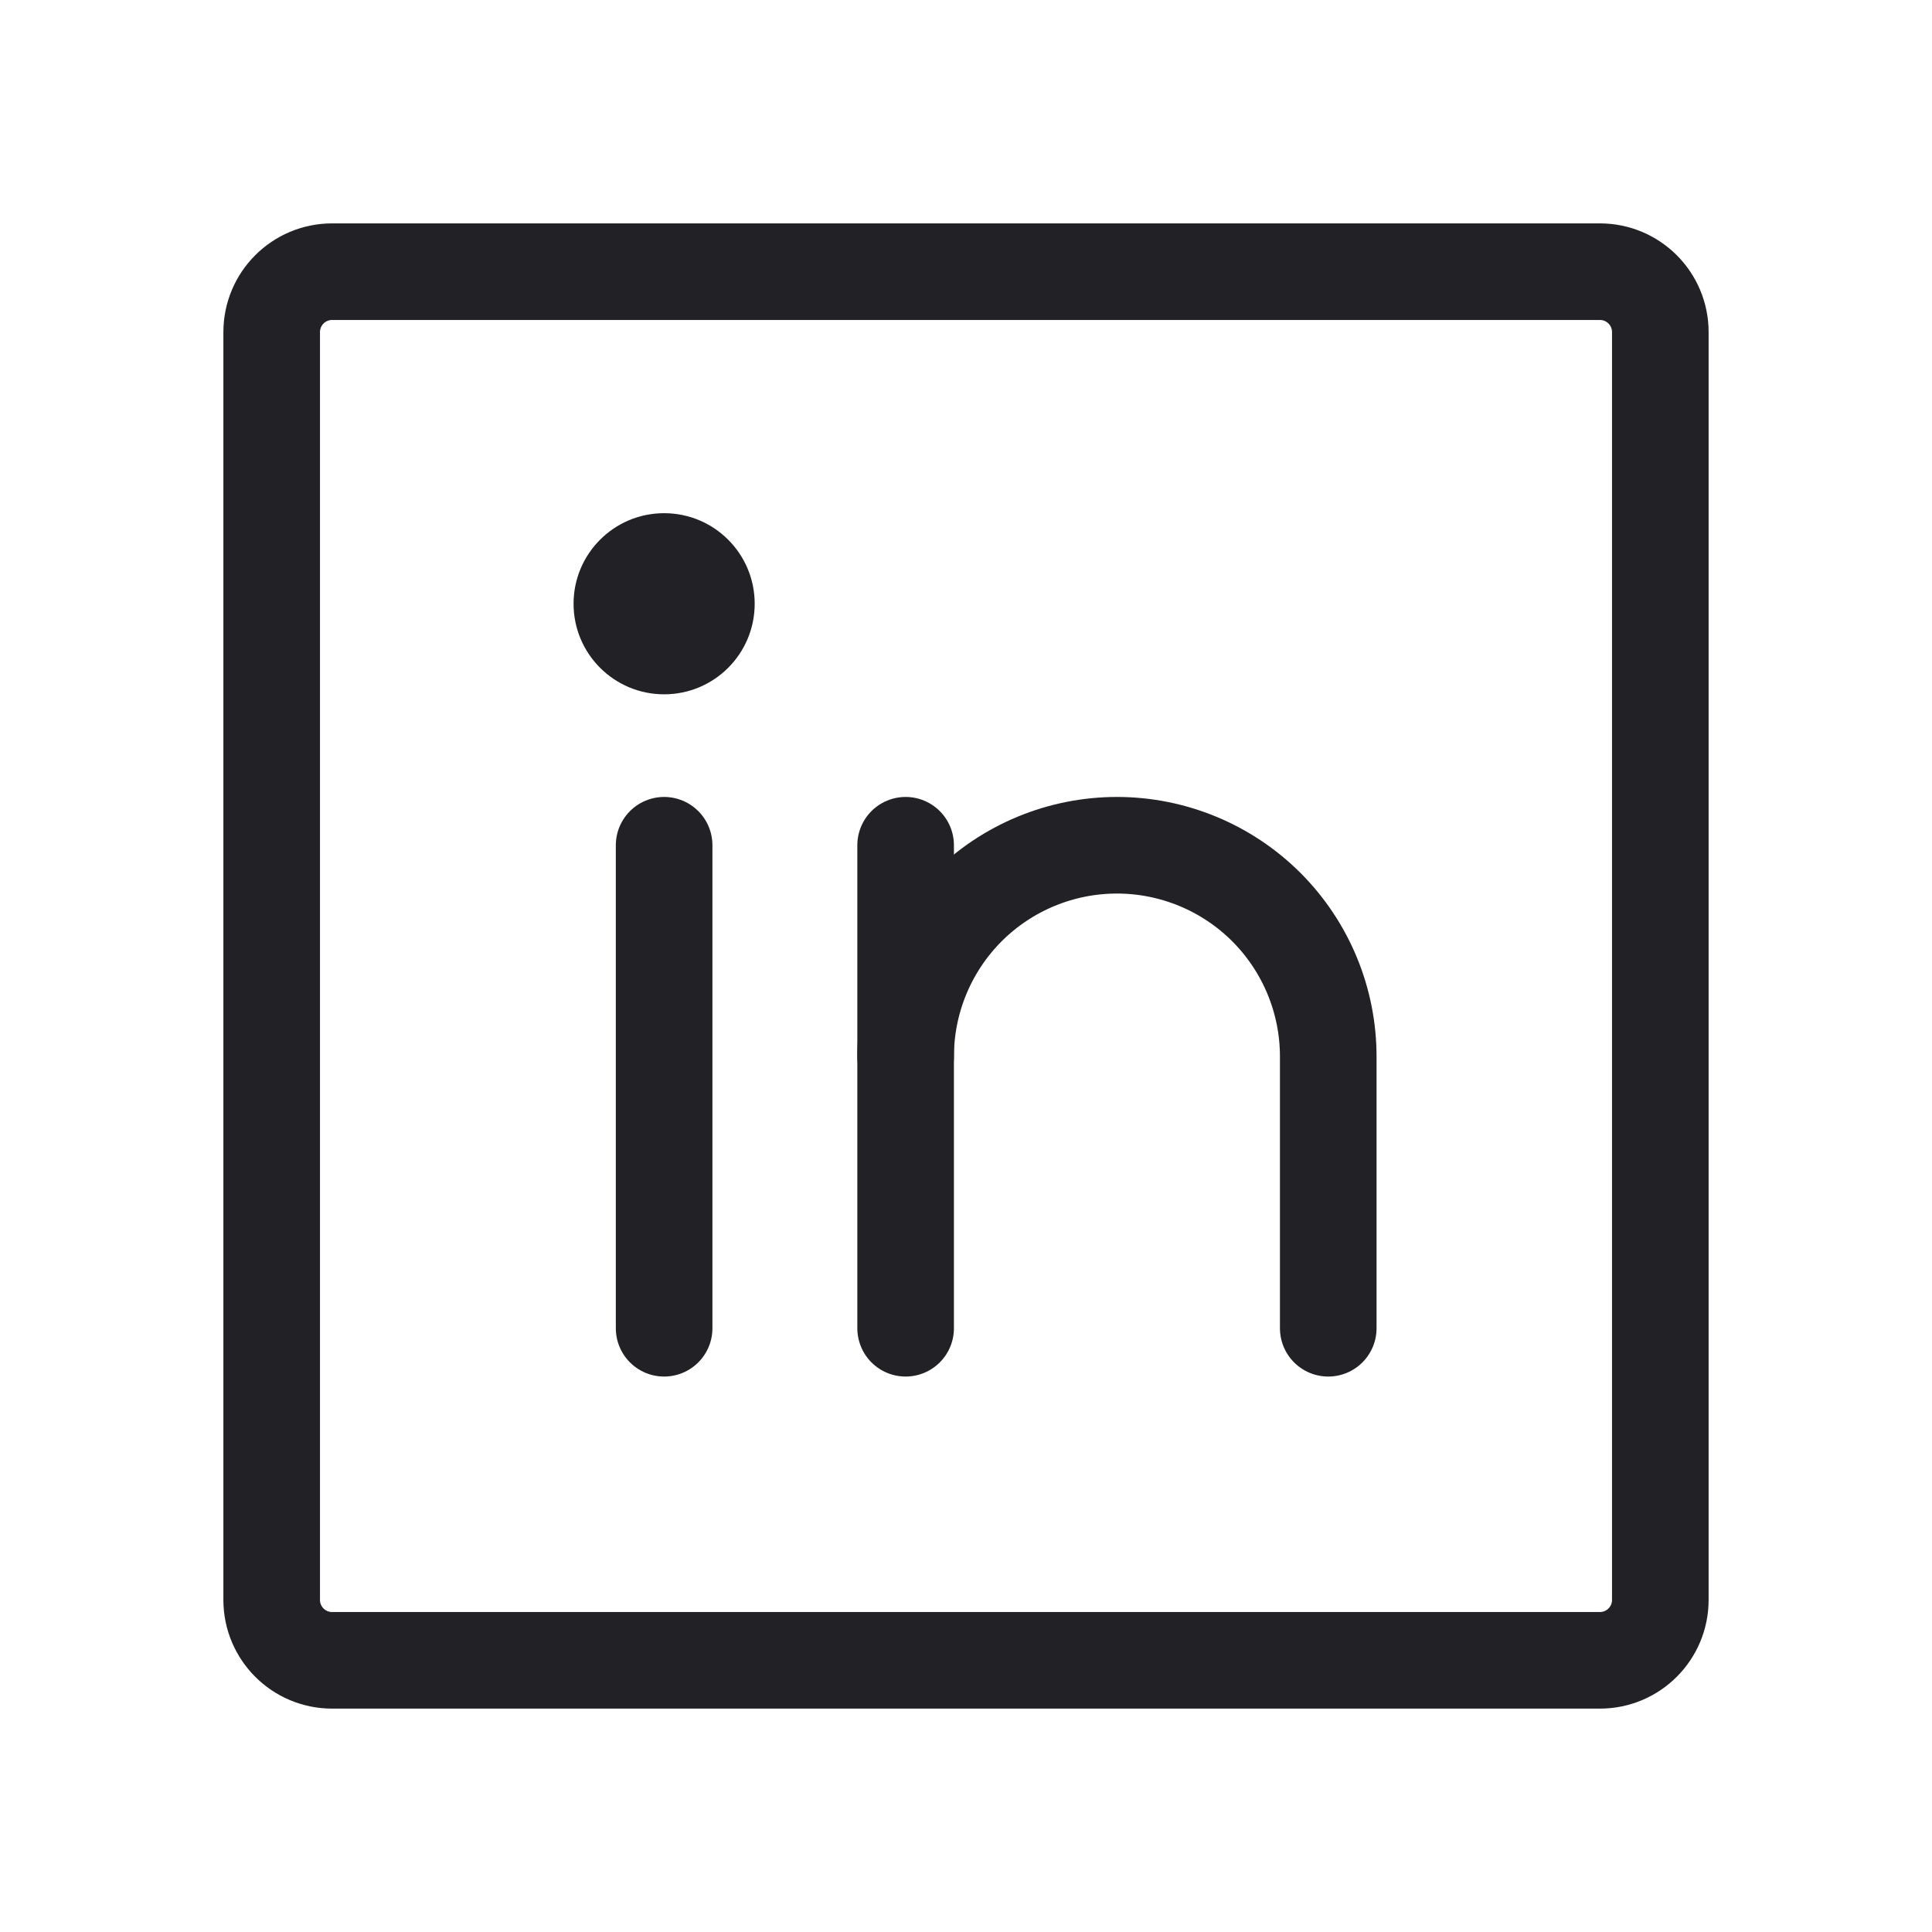
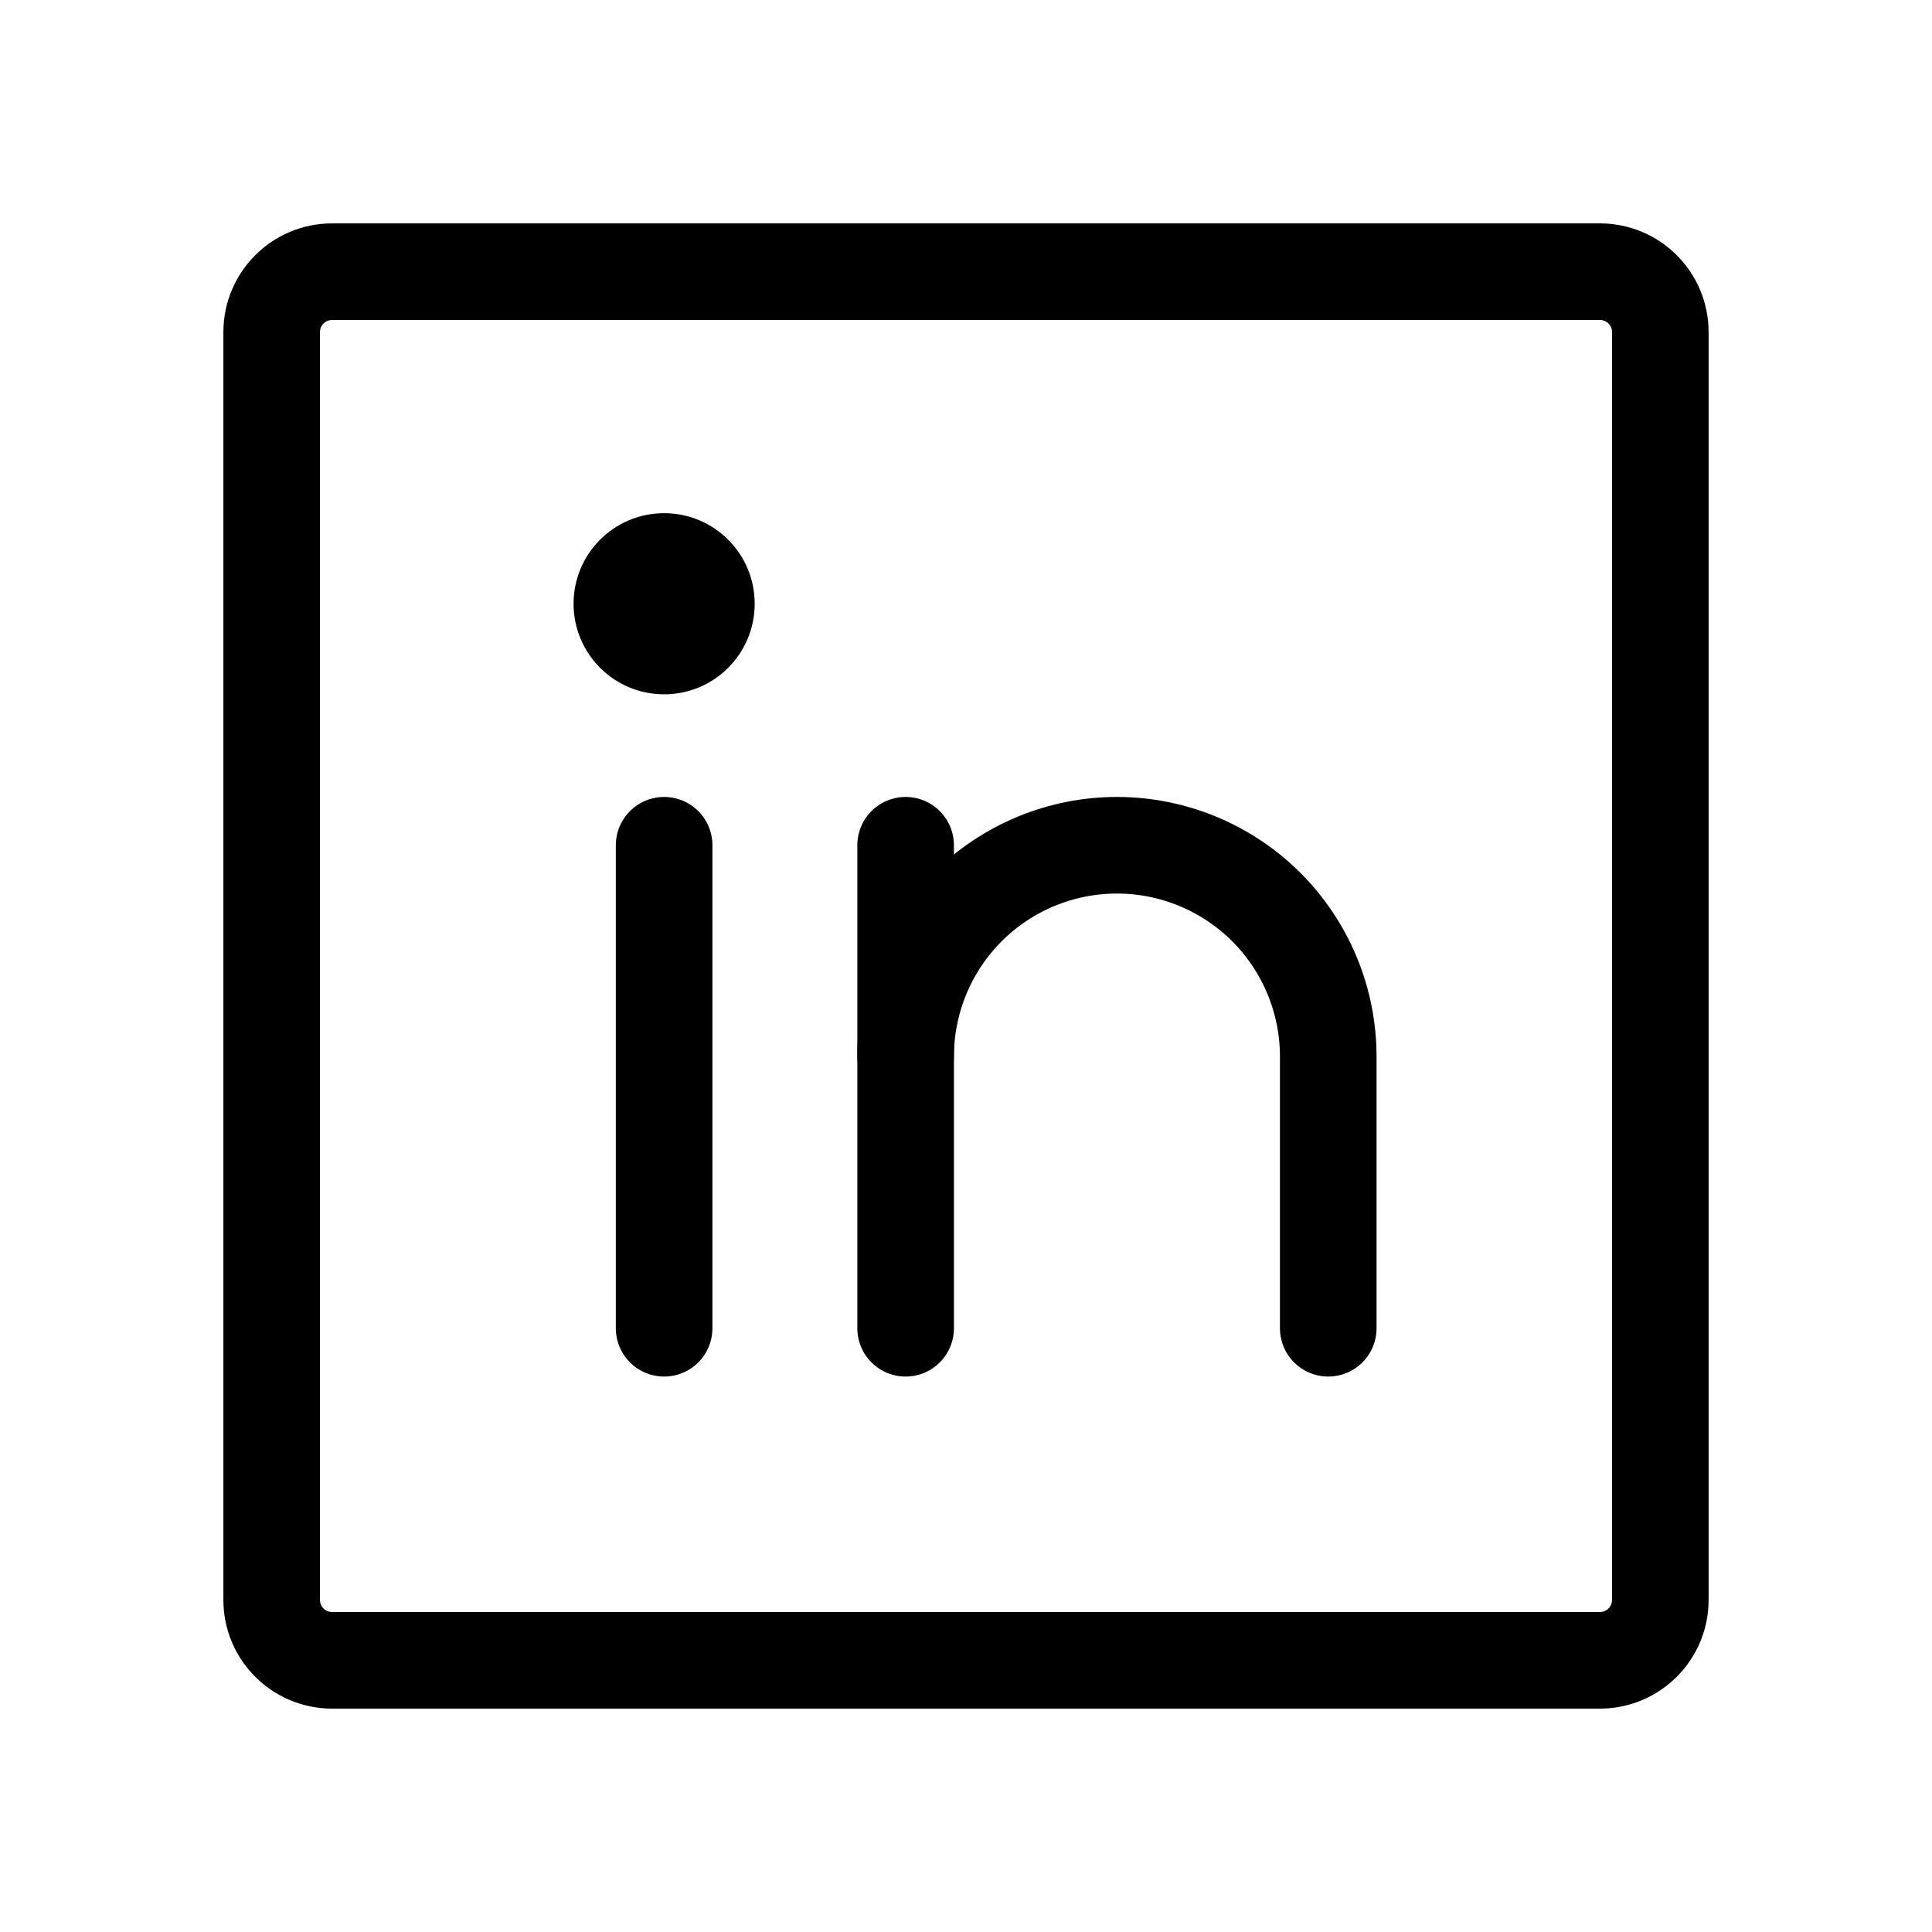
<svg xmlns="http://www.w3.org/2000/svg" width="40" height="40" viewBox="0 0 40 40" fill="none">
-   <path d="M33.125 5.625H6.875C6.185 5.625 5.625 6.185 5.625 6.875V33.125C5.625 33.815 6.185 34.375 6.875 34.375H33.125C33.815 34.375 34.375 33.815 34.375 33.125V6.875C34.375 6.185 33.815 5.625 33.125 5.625Z" stroke="#222226" stroke-width="2" stroke-linecap="round" stroke-linejoin="round" />
-   <path d="M18.75 17.5V27.5" stroke="#222226" stroke-width="2" stroke-linecap="round" stroke-linejoin="round" />
-   <path d="M13.75 17.5V27.5" stroke="#222226" stroke-width="2" stroke-linecap="round" stroke-linejoin="round" />
-   <path d="M18.75 21.875C18.75 20.715 19.211 19.602 20.031 18.781C20.852 17.961 21.965 17.5 23.125 17.5C24.285 17.5 25.398 17.961 26.219 18.781C27.039 19.602 27.5 20.715 27.5 21.875V27.5" stroke="#222226" stroke-width="2" stroke-linecap="round" stroke-linejoin="round" />
-   <path d="M13.75 14.375C14.786 14.375 15.625 13.536 15.625 12.5C15.625 11.464 14.786 10.625 13.75 10.625C12.714 10.625 11.875 11.464 11.875 12.5C11.875 13.536 12.714 14.375 13.75 14.375Z" fill="#222226" />
+   <path d="M33.125 5.625H6.875C6.185 5.625 5.625 6.185 5.625 6.875V33.125C5.625 33.815 6.185 34.375 6.875 34.375H33.125C33.815 34.375 34.375 33.815 34.375 33.125V6.875C34.375 6.185 33.815 5.625 33.125 5.625Z" stroke="currentColor" stroke-width="2" stroke-linecap="round" stroke-linejoin="round" />
+   <path d="M18.75 17.5V27.5" stroke="currentColor" stroke-width="2" stroke-linecap="round" stroke-linejoin="round" />
+   <path d="M13.75 17.5V27.5" stroke="currentColor" stroke-width="2" stroke-linecap="round" stroke-linejoin="round" />
+   <path d="M18.75 21.875C18.75 20.715 19.211 19.602 20.031 18.781C20.852 17.961 21.965 17.5 23.125 17.5C24.285 17.5 25.398 17.961 26.219 18.781C27.039 19.602 27.5 20.715 27.5 21.875V27.5" stroke="currentColor" stroke-width="2" stroke-linecap="round" stroke-linejoin="round" />
+   <path d="M13.75 14.375C14.786 14.375 15.625 13.536 15.625 12.5C15.625 11.464 14.786 10.625 13.75 10.625C12.714 10.625 11.875 11.464 11.875 12.5C11.875 13.536 12.714 14.375 13.75 14.375Z" fill="currentColor" />
</svg>
